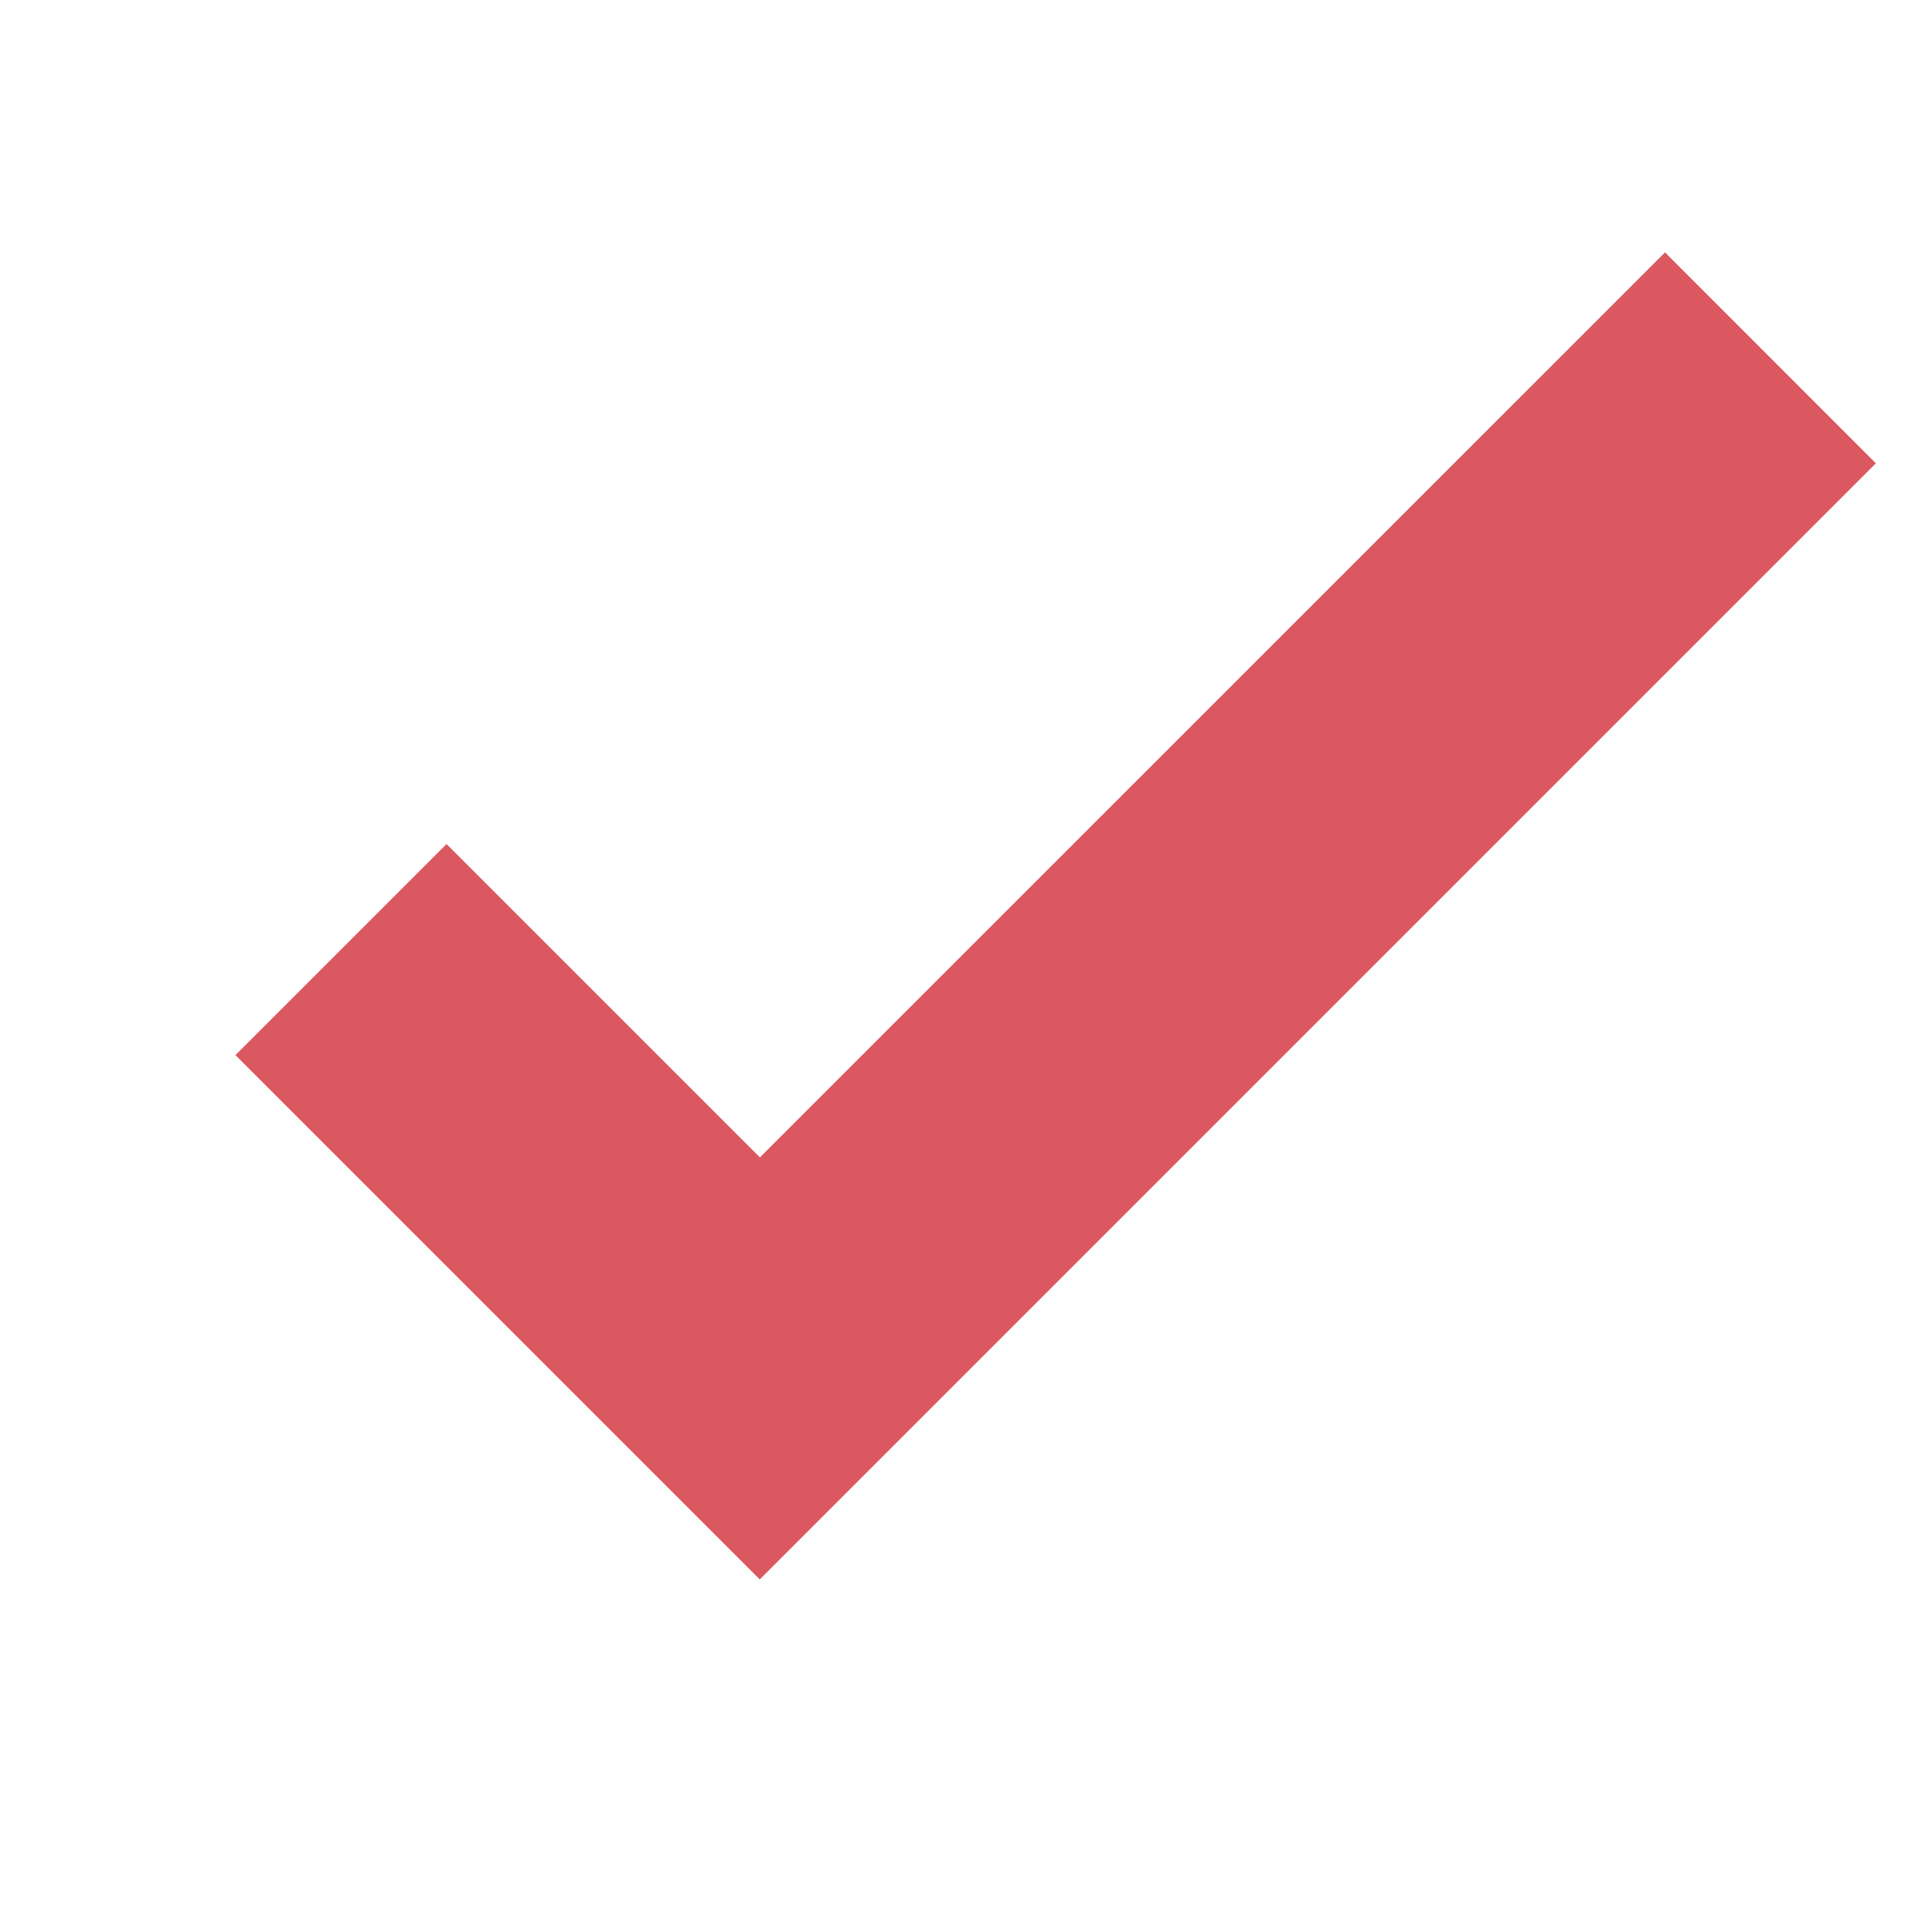
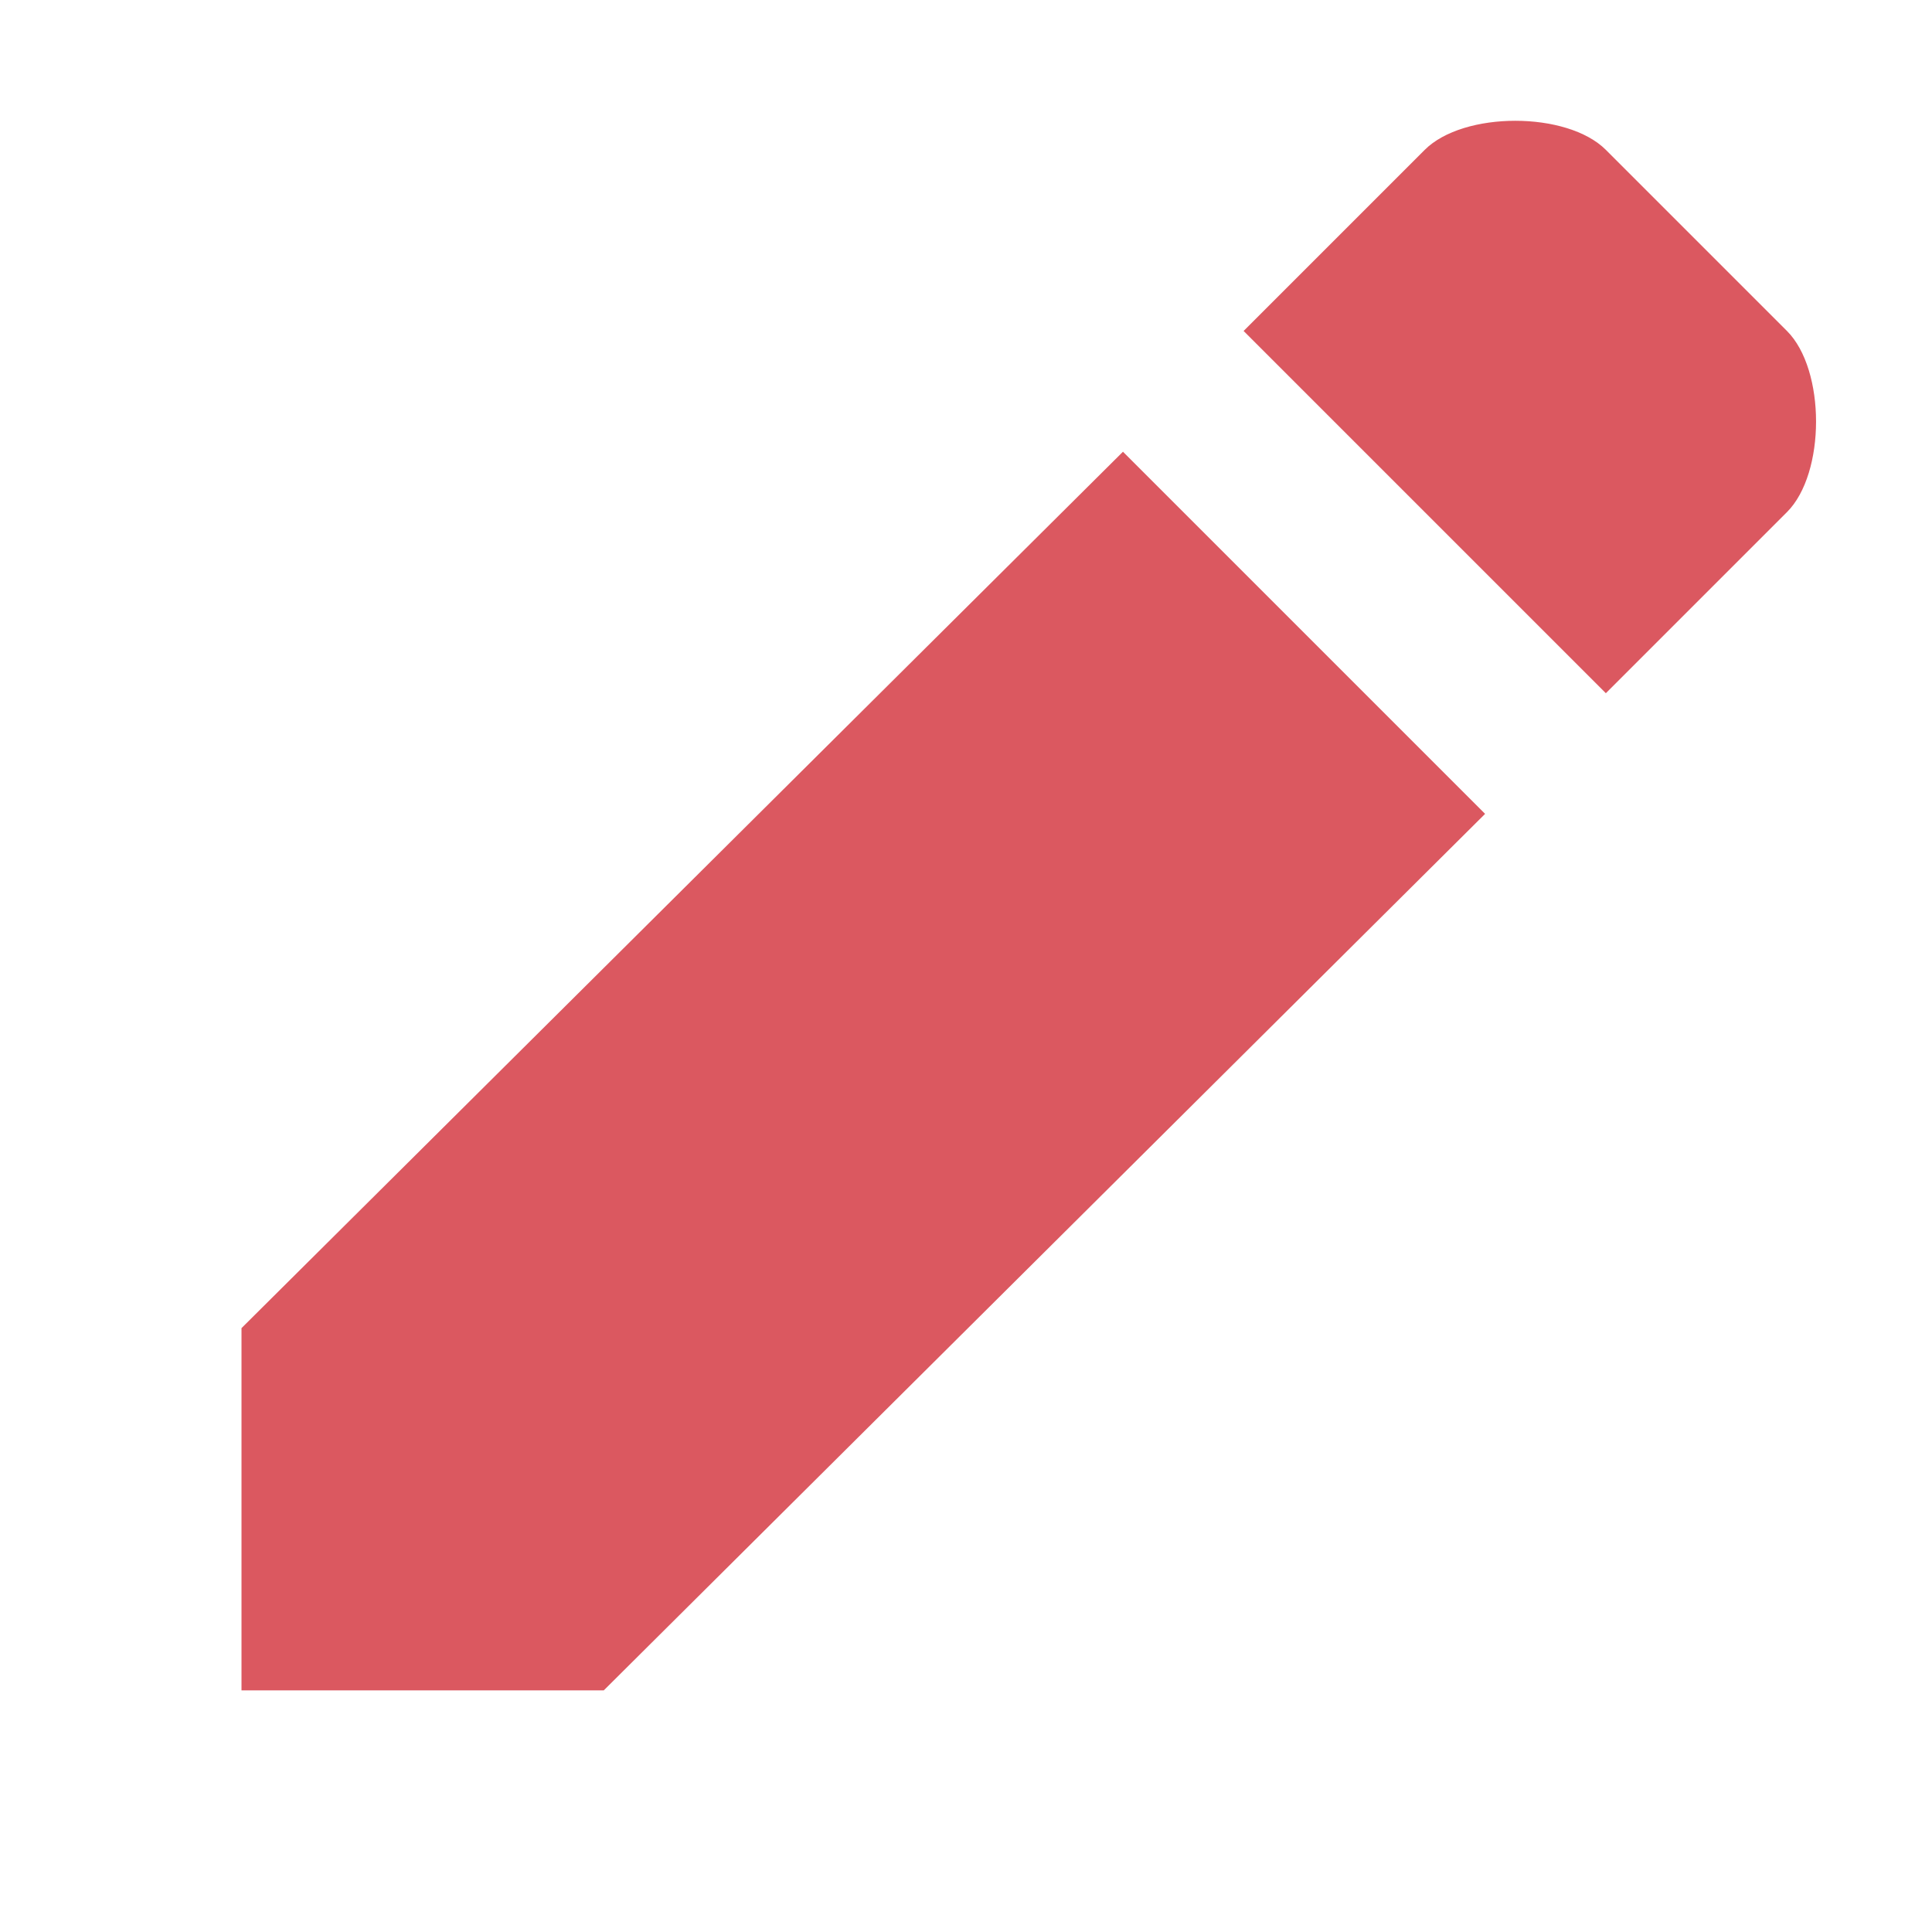
<svg xmlns="http://www.w3.org/2000/svg" width="16" height="16" viewBox="0 0 16 16">
-   <polygon fill="#DB5860" fill-rule="evenodd" points="13.789 2.09 15.535 3.837 6.292 13.08 1.95 8.738 3.698 6.99 6.293 9.585" />
+   <path fill="#DB5860" fill-rule="evenodd" d="M12.299,6.74 L9.3,3.741 L2,10.999 L2,13.999 L5,13.999 L12.299,6.74 Z M14.799,4.241 C15.12,3.92 15.12,3.062 14.799,2.741 L13.299,1.241 C12.978,0.92 12.12,0.92 11.799,1.241 L10.299,2.741 L13.299,5.741 L14.799,4.241 Z" />
</svg>
